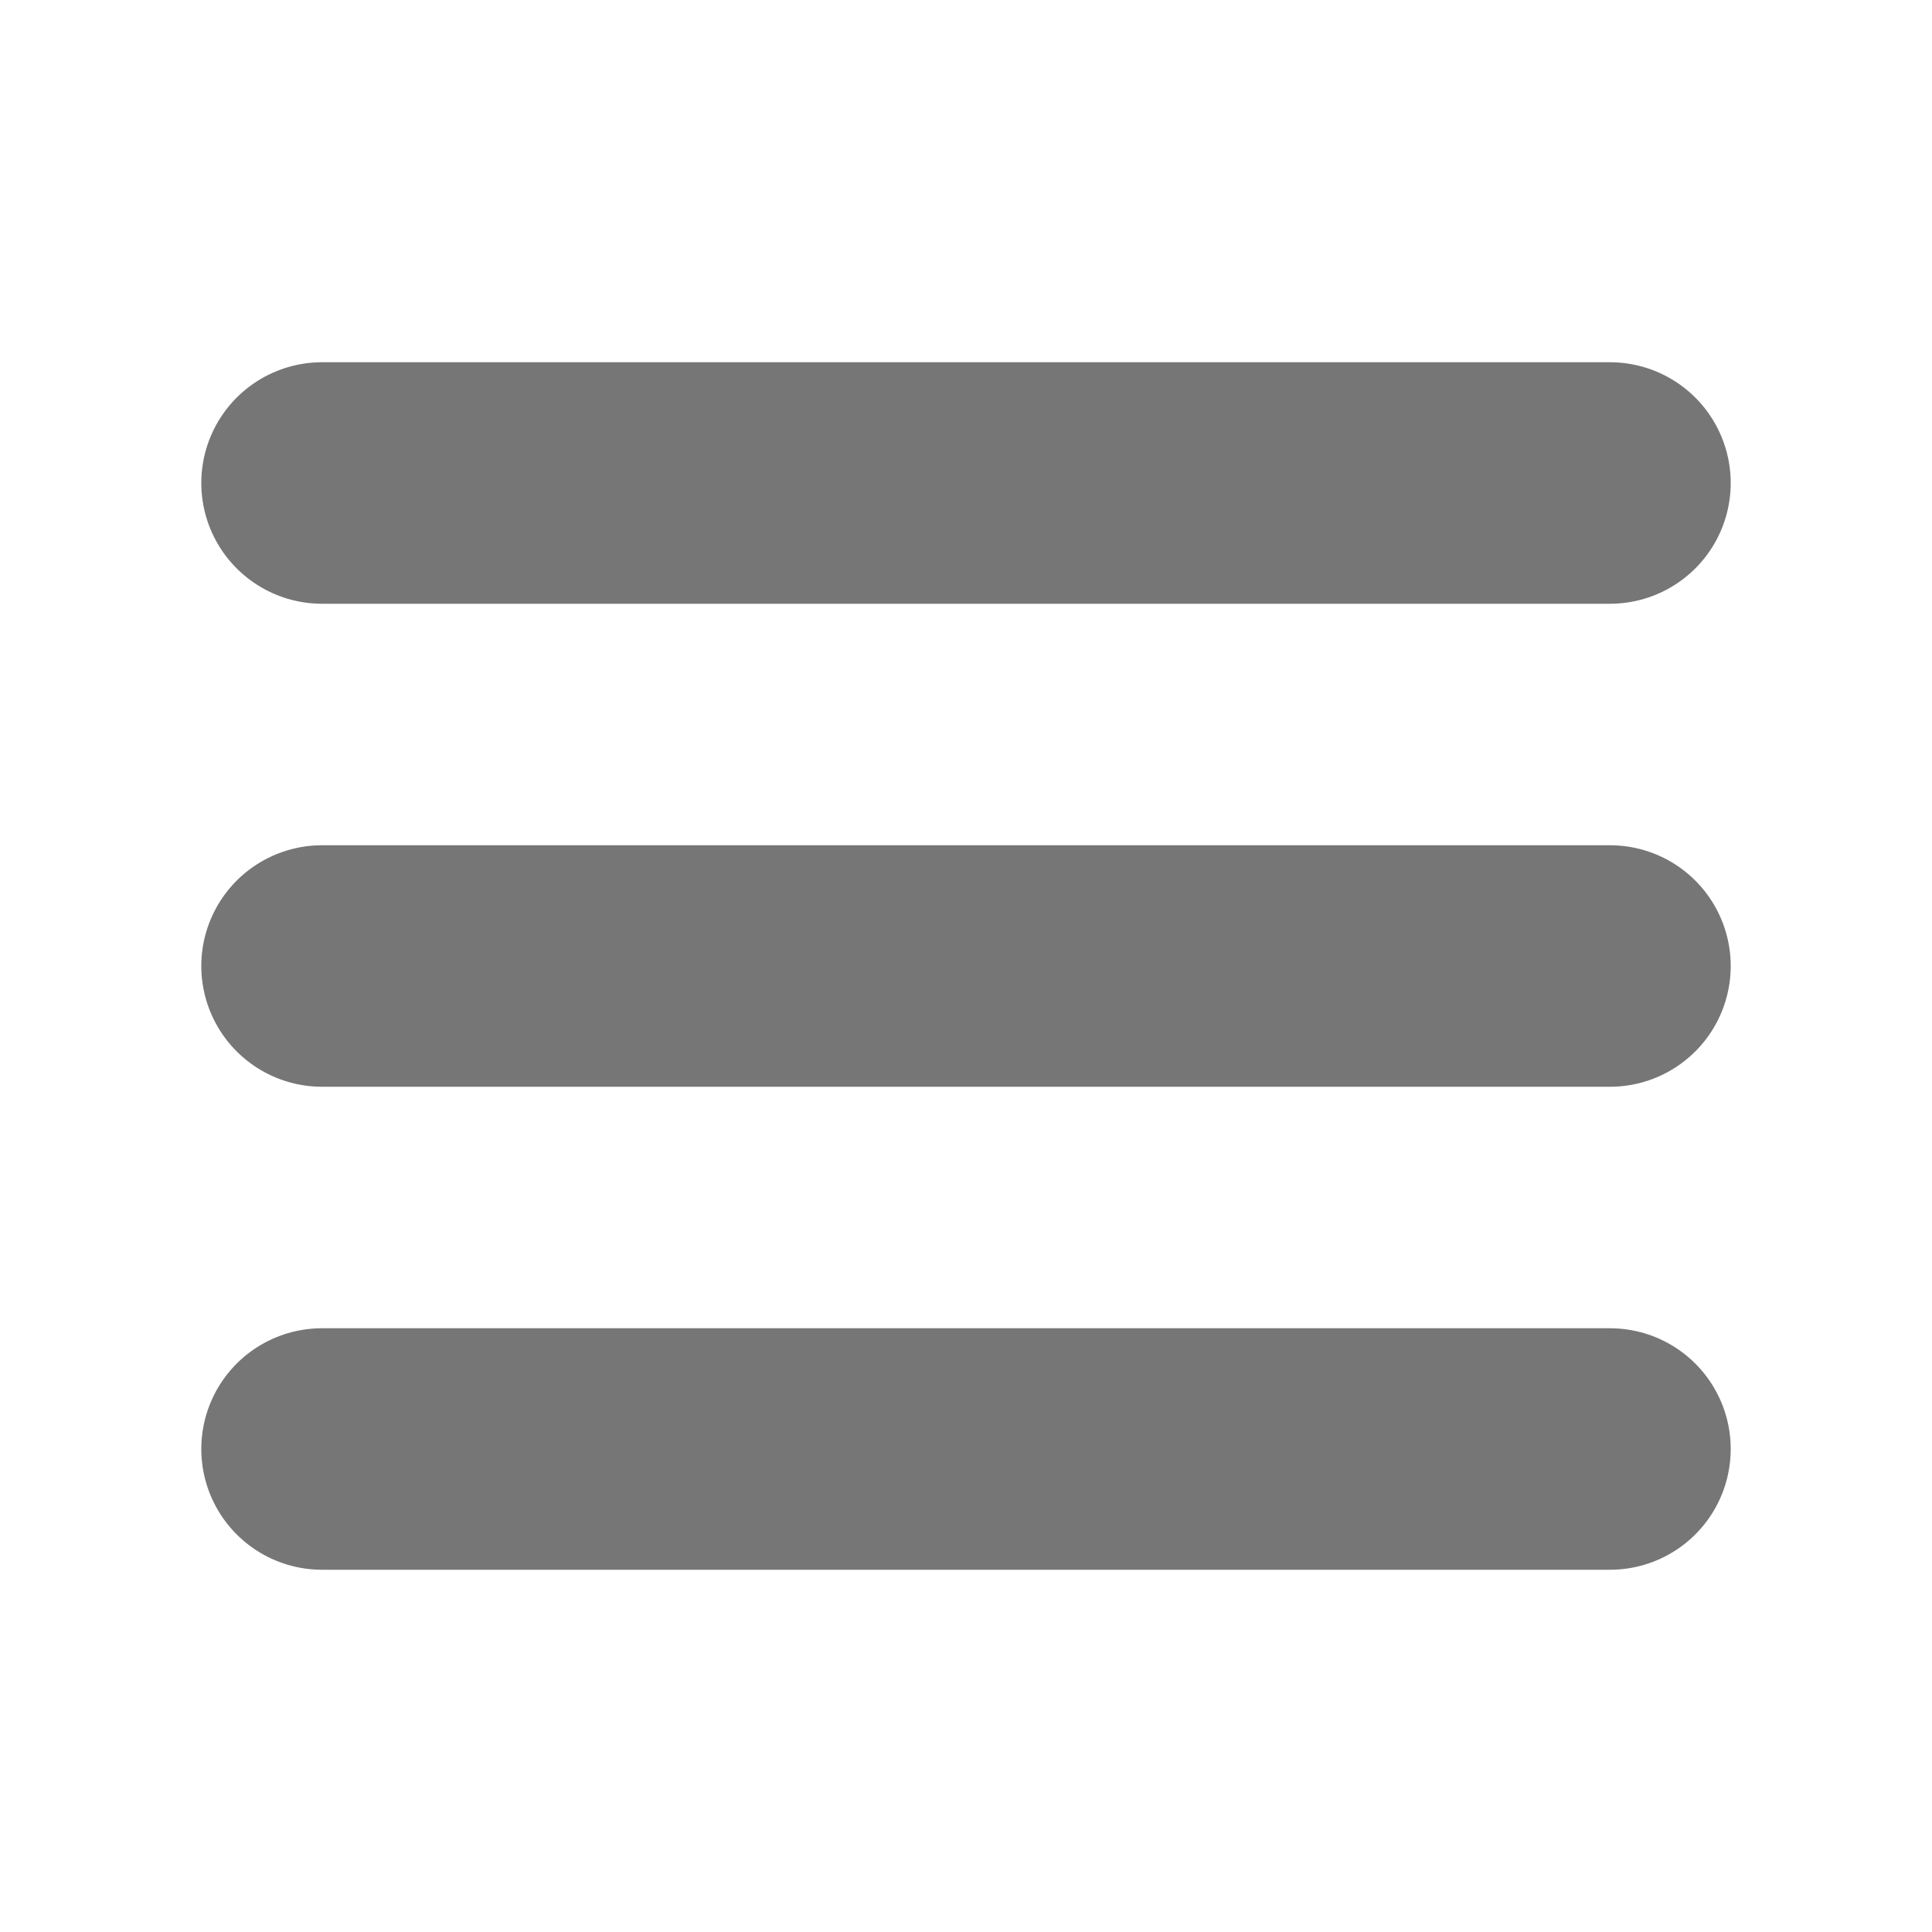
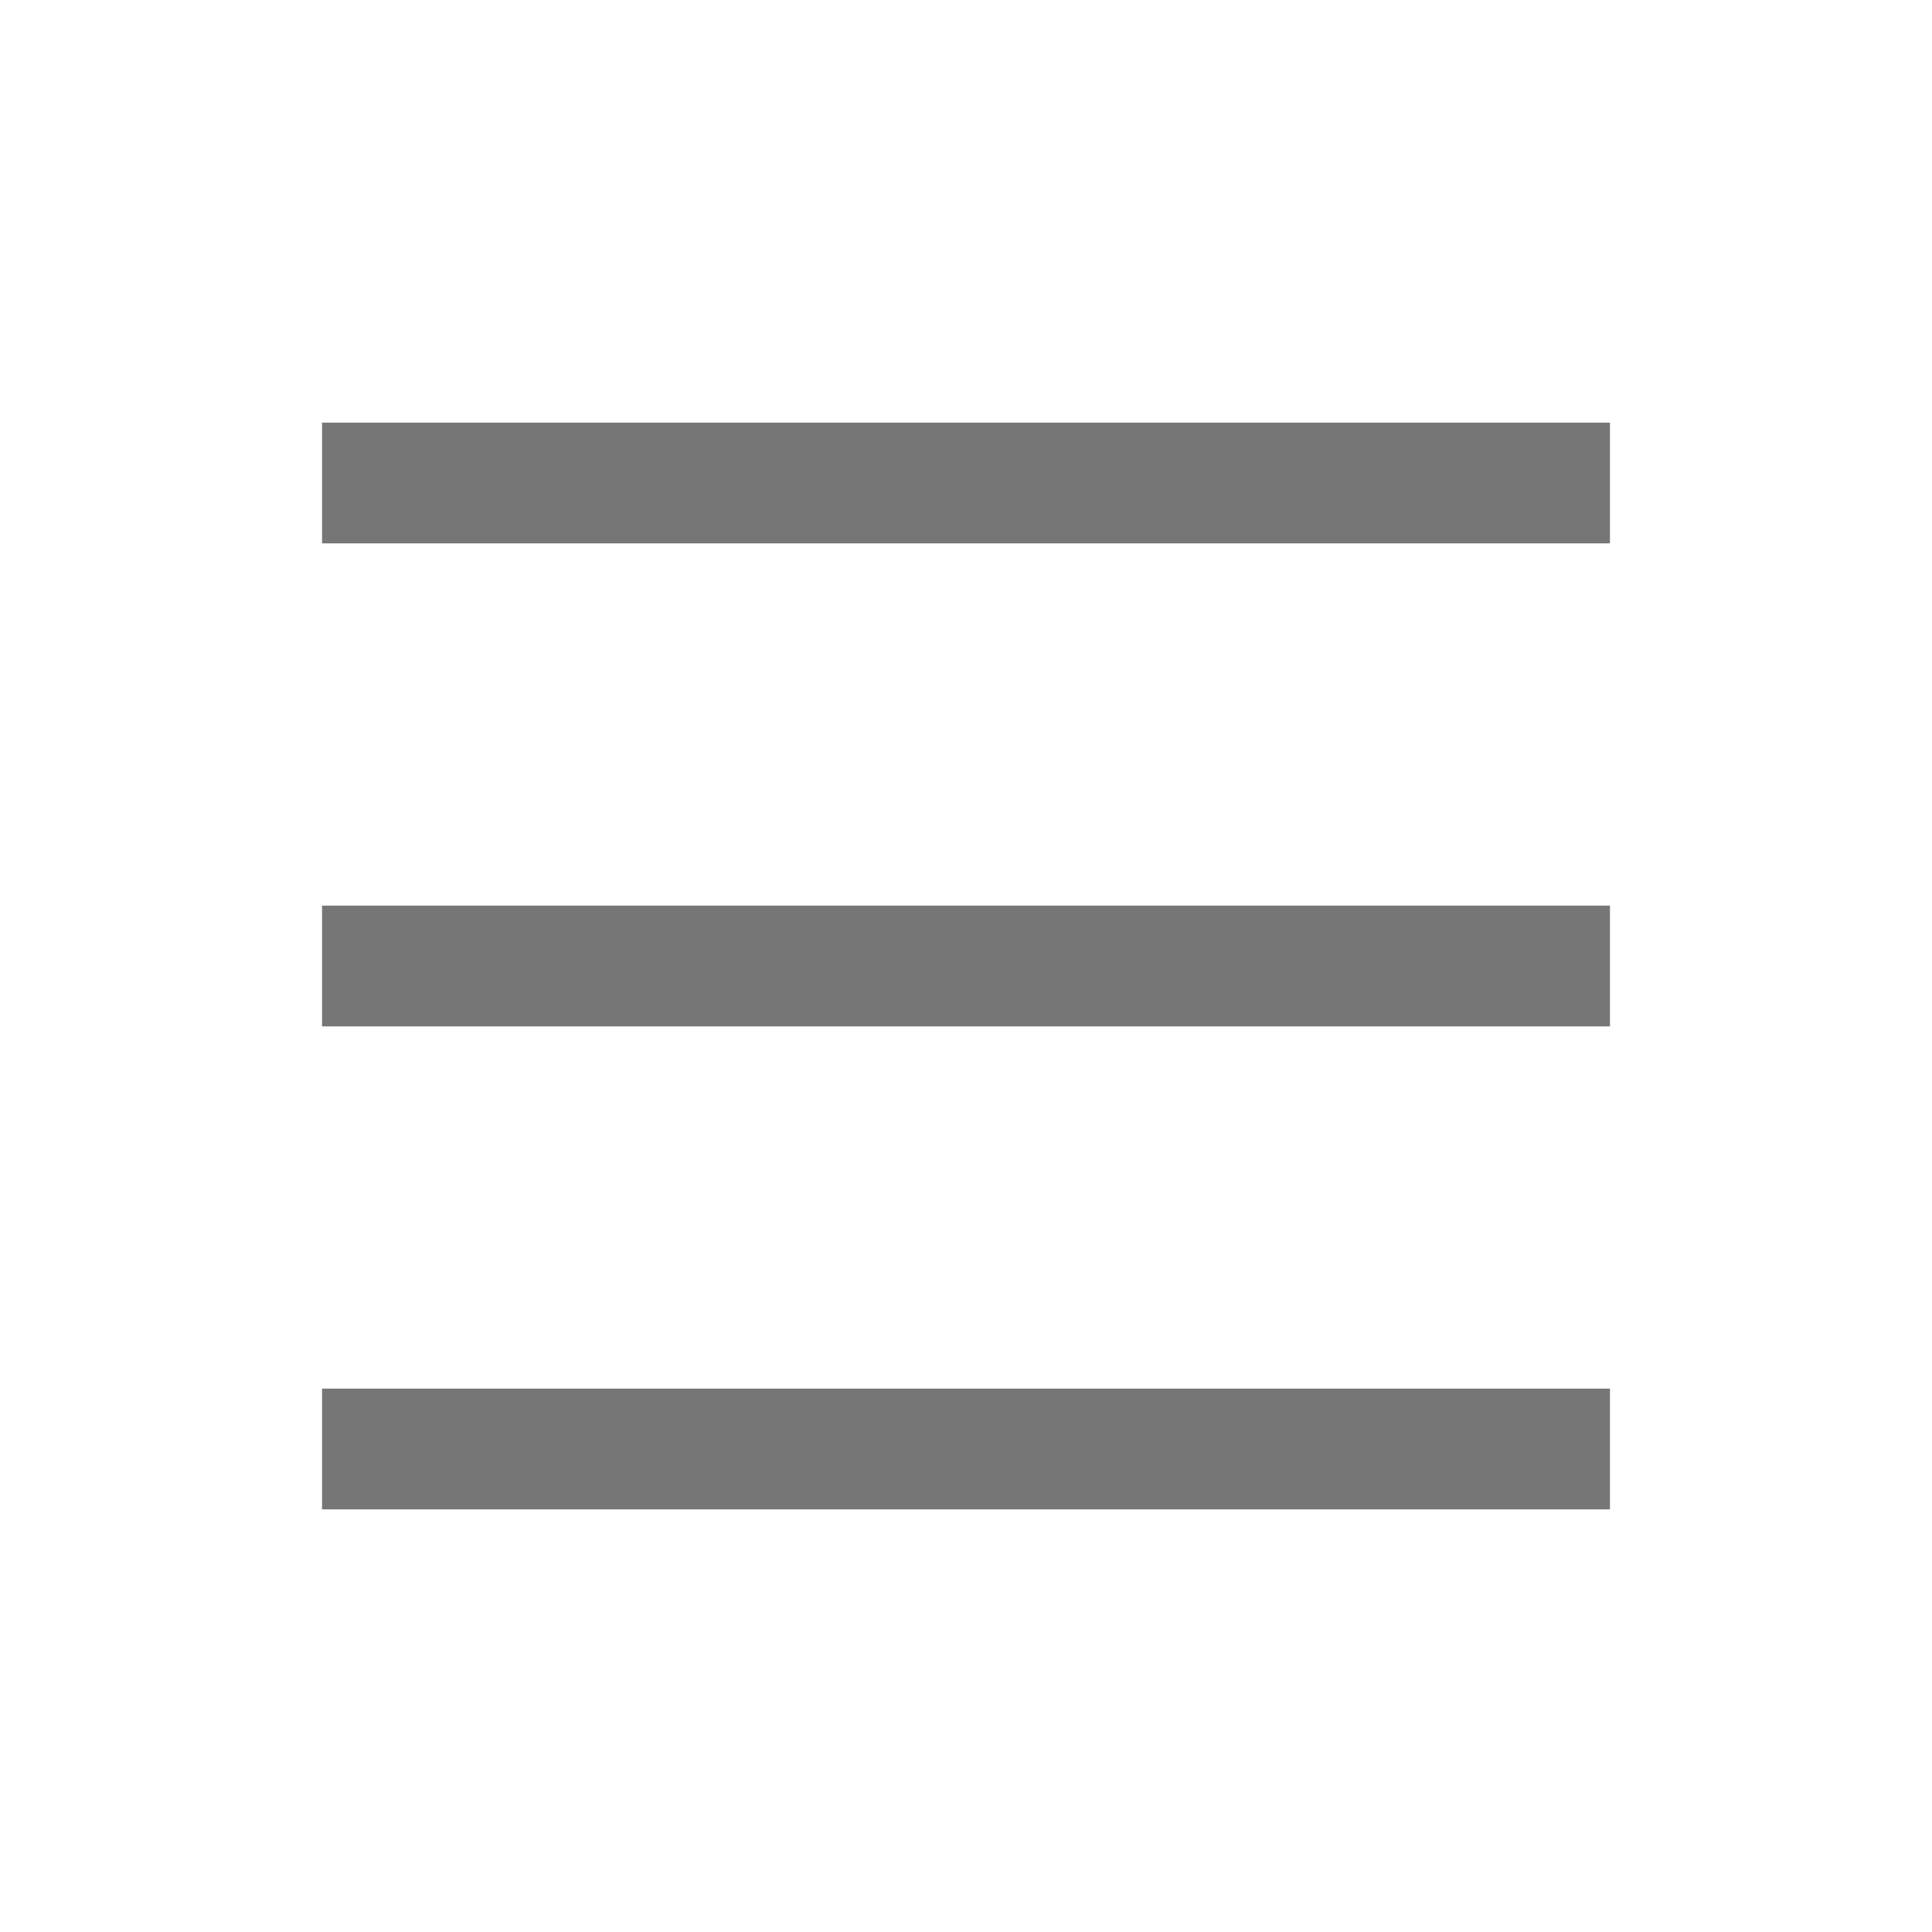
<svg xmlns="http://www.w3.org/2000/svg" width="16" height="16" viewBox="0 0 16 16" fill="none">
-   <path d="M2.667 4H13.333" stroke="#767676" stroke-width="2" stroke-linecap="round" stroke-linejoin="round" />
-   <path d="M2.667 8H13.333" stroke="#767676" stroke-width="2" stroke-linecap="round" stroke-linejoin="round" />
-   <path d="M2.667 12H13.333" stroke="#767676" stroke-width="2" stroke-linecap="round" stroke-linejoin="round" />
+   <path d="M2.667 4H13.333" stroke="#767676" strokeWidth="2" strokeLinecap="round" strokeLineJoin="round" />
+   <path d="M2.667 8H13.333" stroke="#767676" strokeWidth="2" strokeLinecap="round" strokeLineJoin="round" />
+   <path d="M2.667 12H13.333" stroke="#767676" strokeWidth="2" strokeLinecap="round" strokeLineJoin="round" />
</svg>
